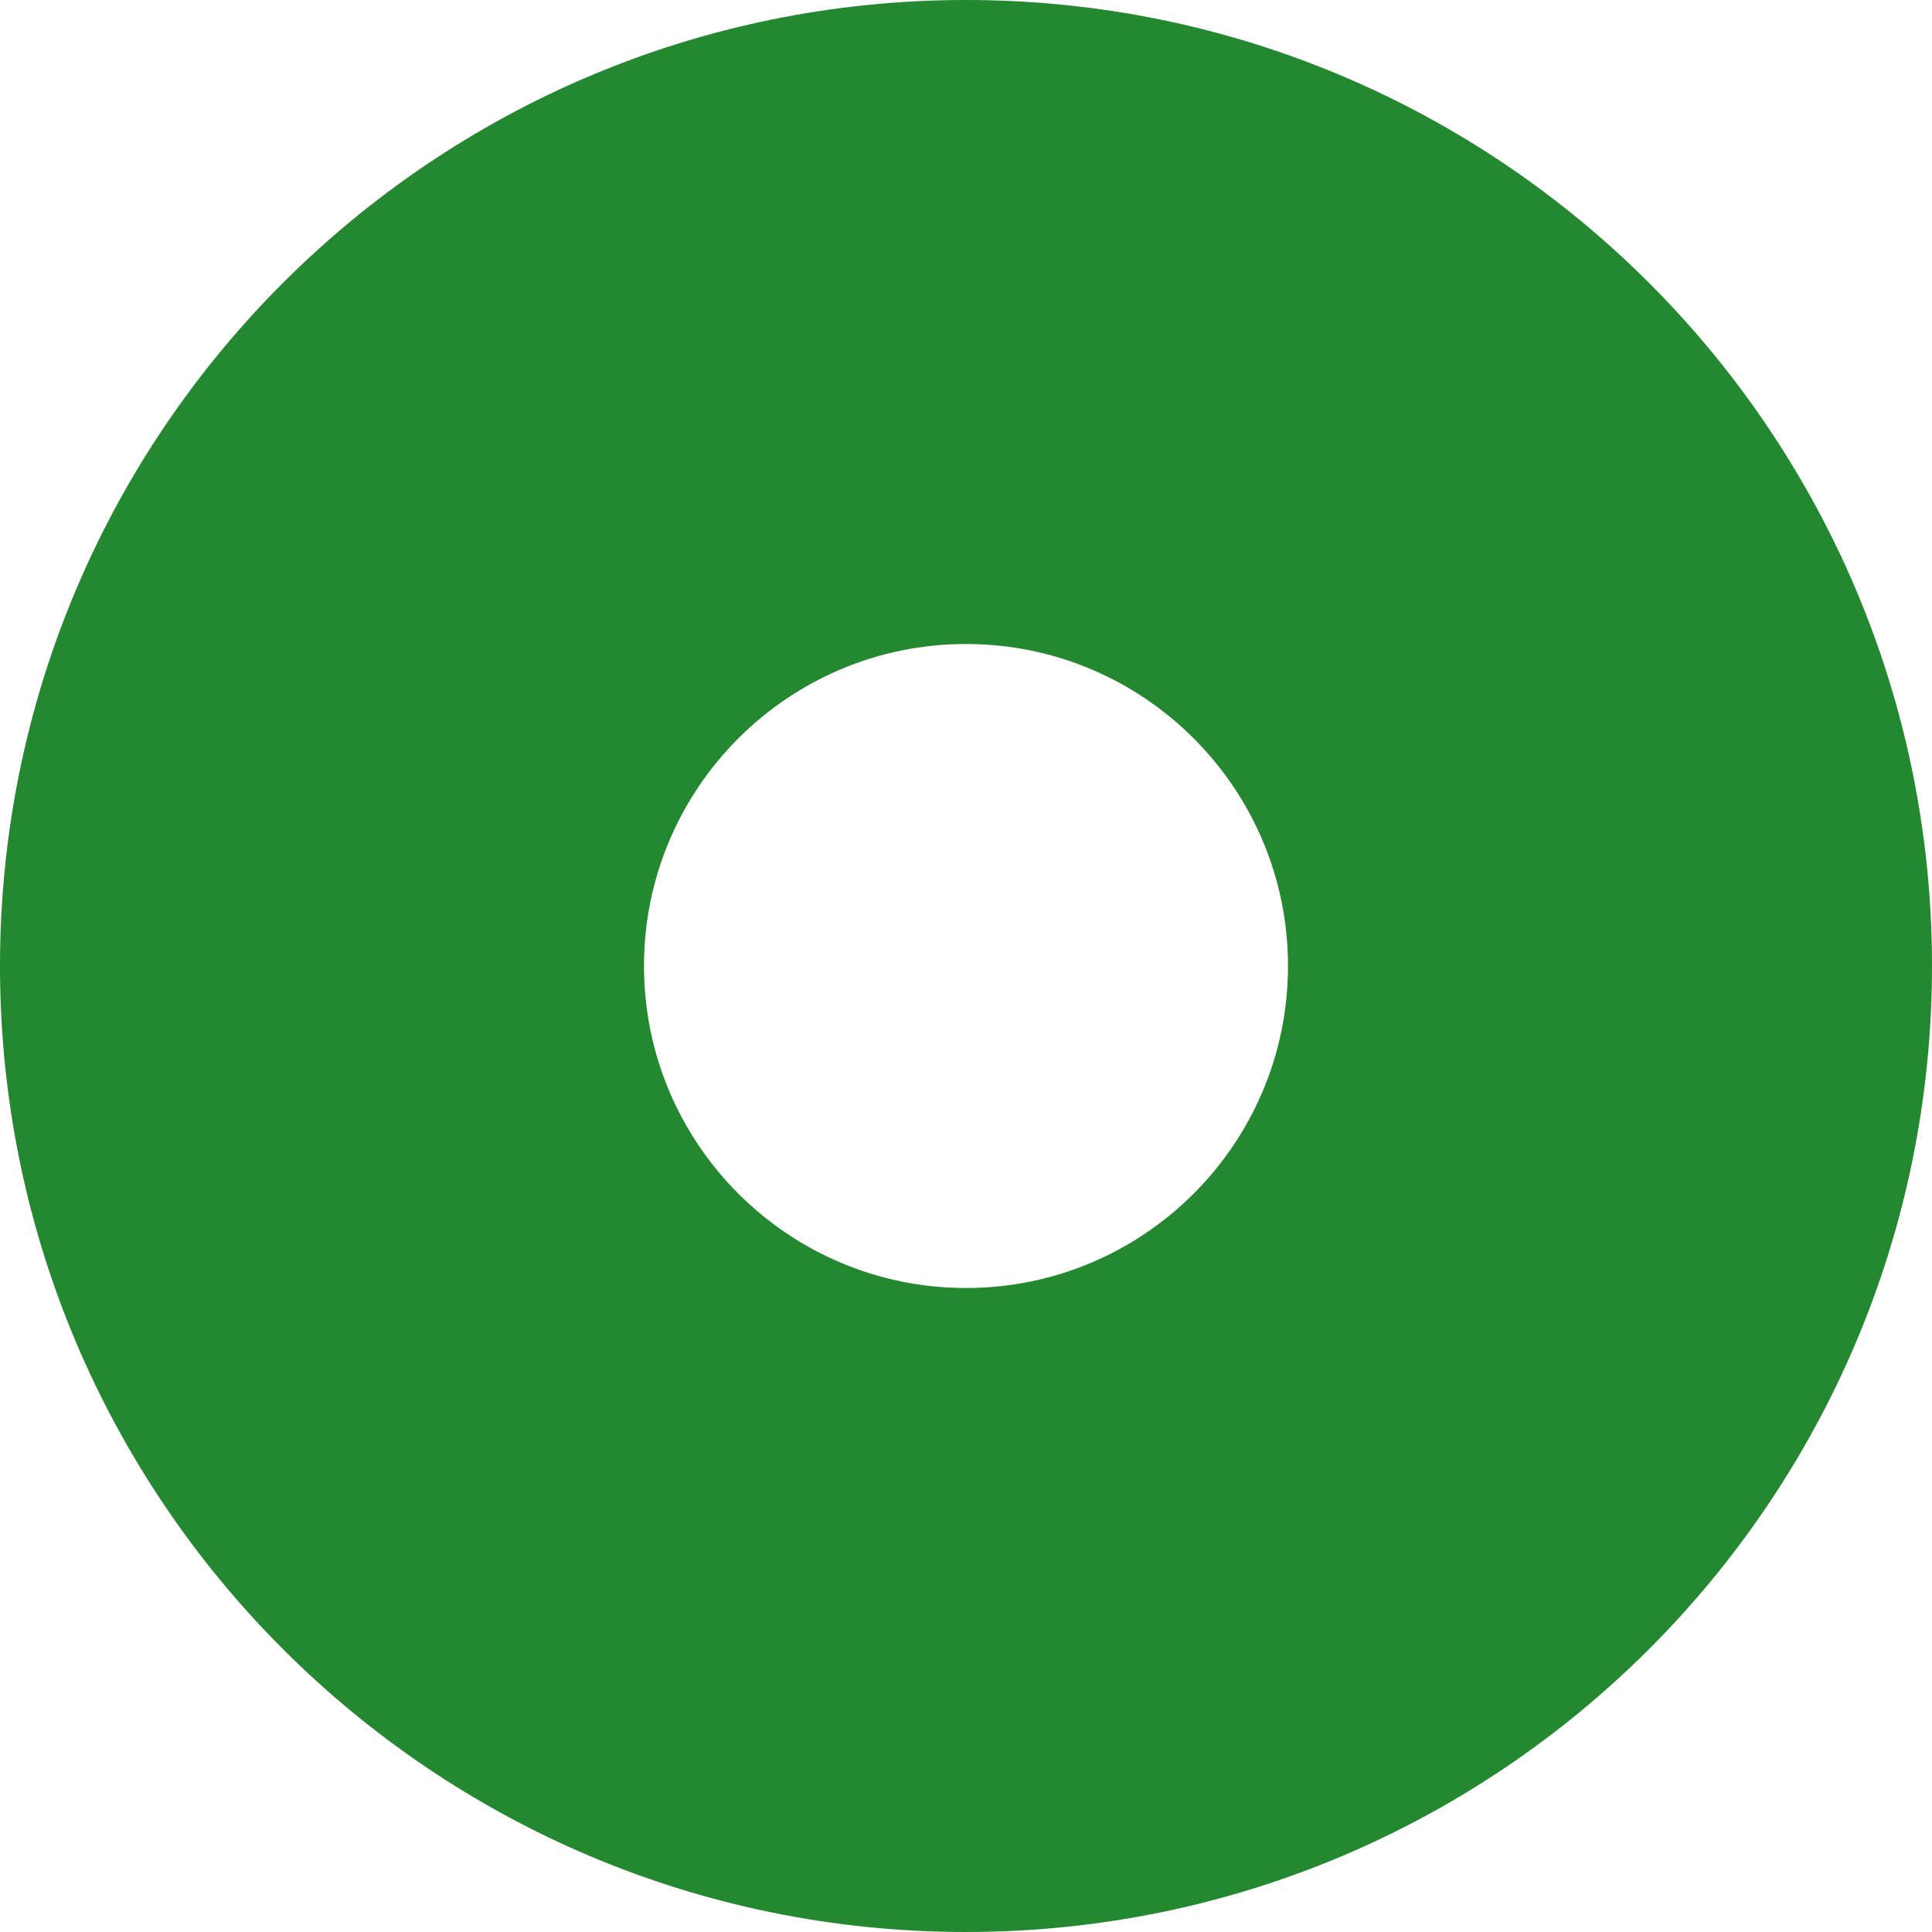
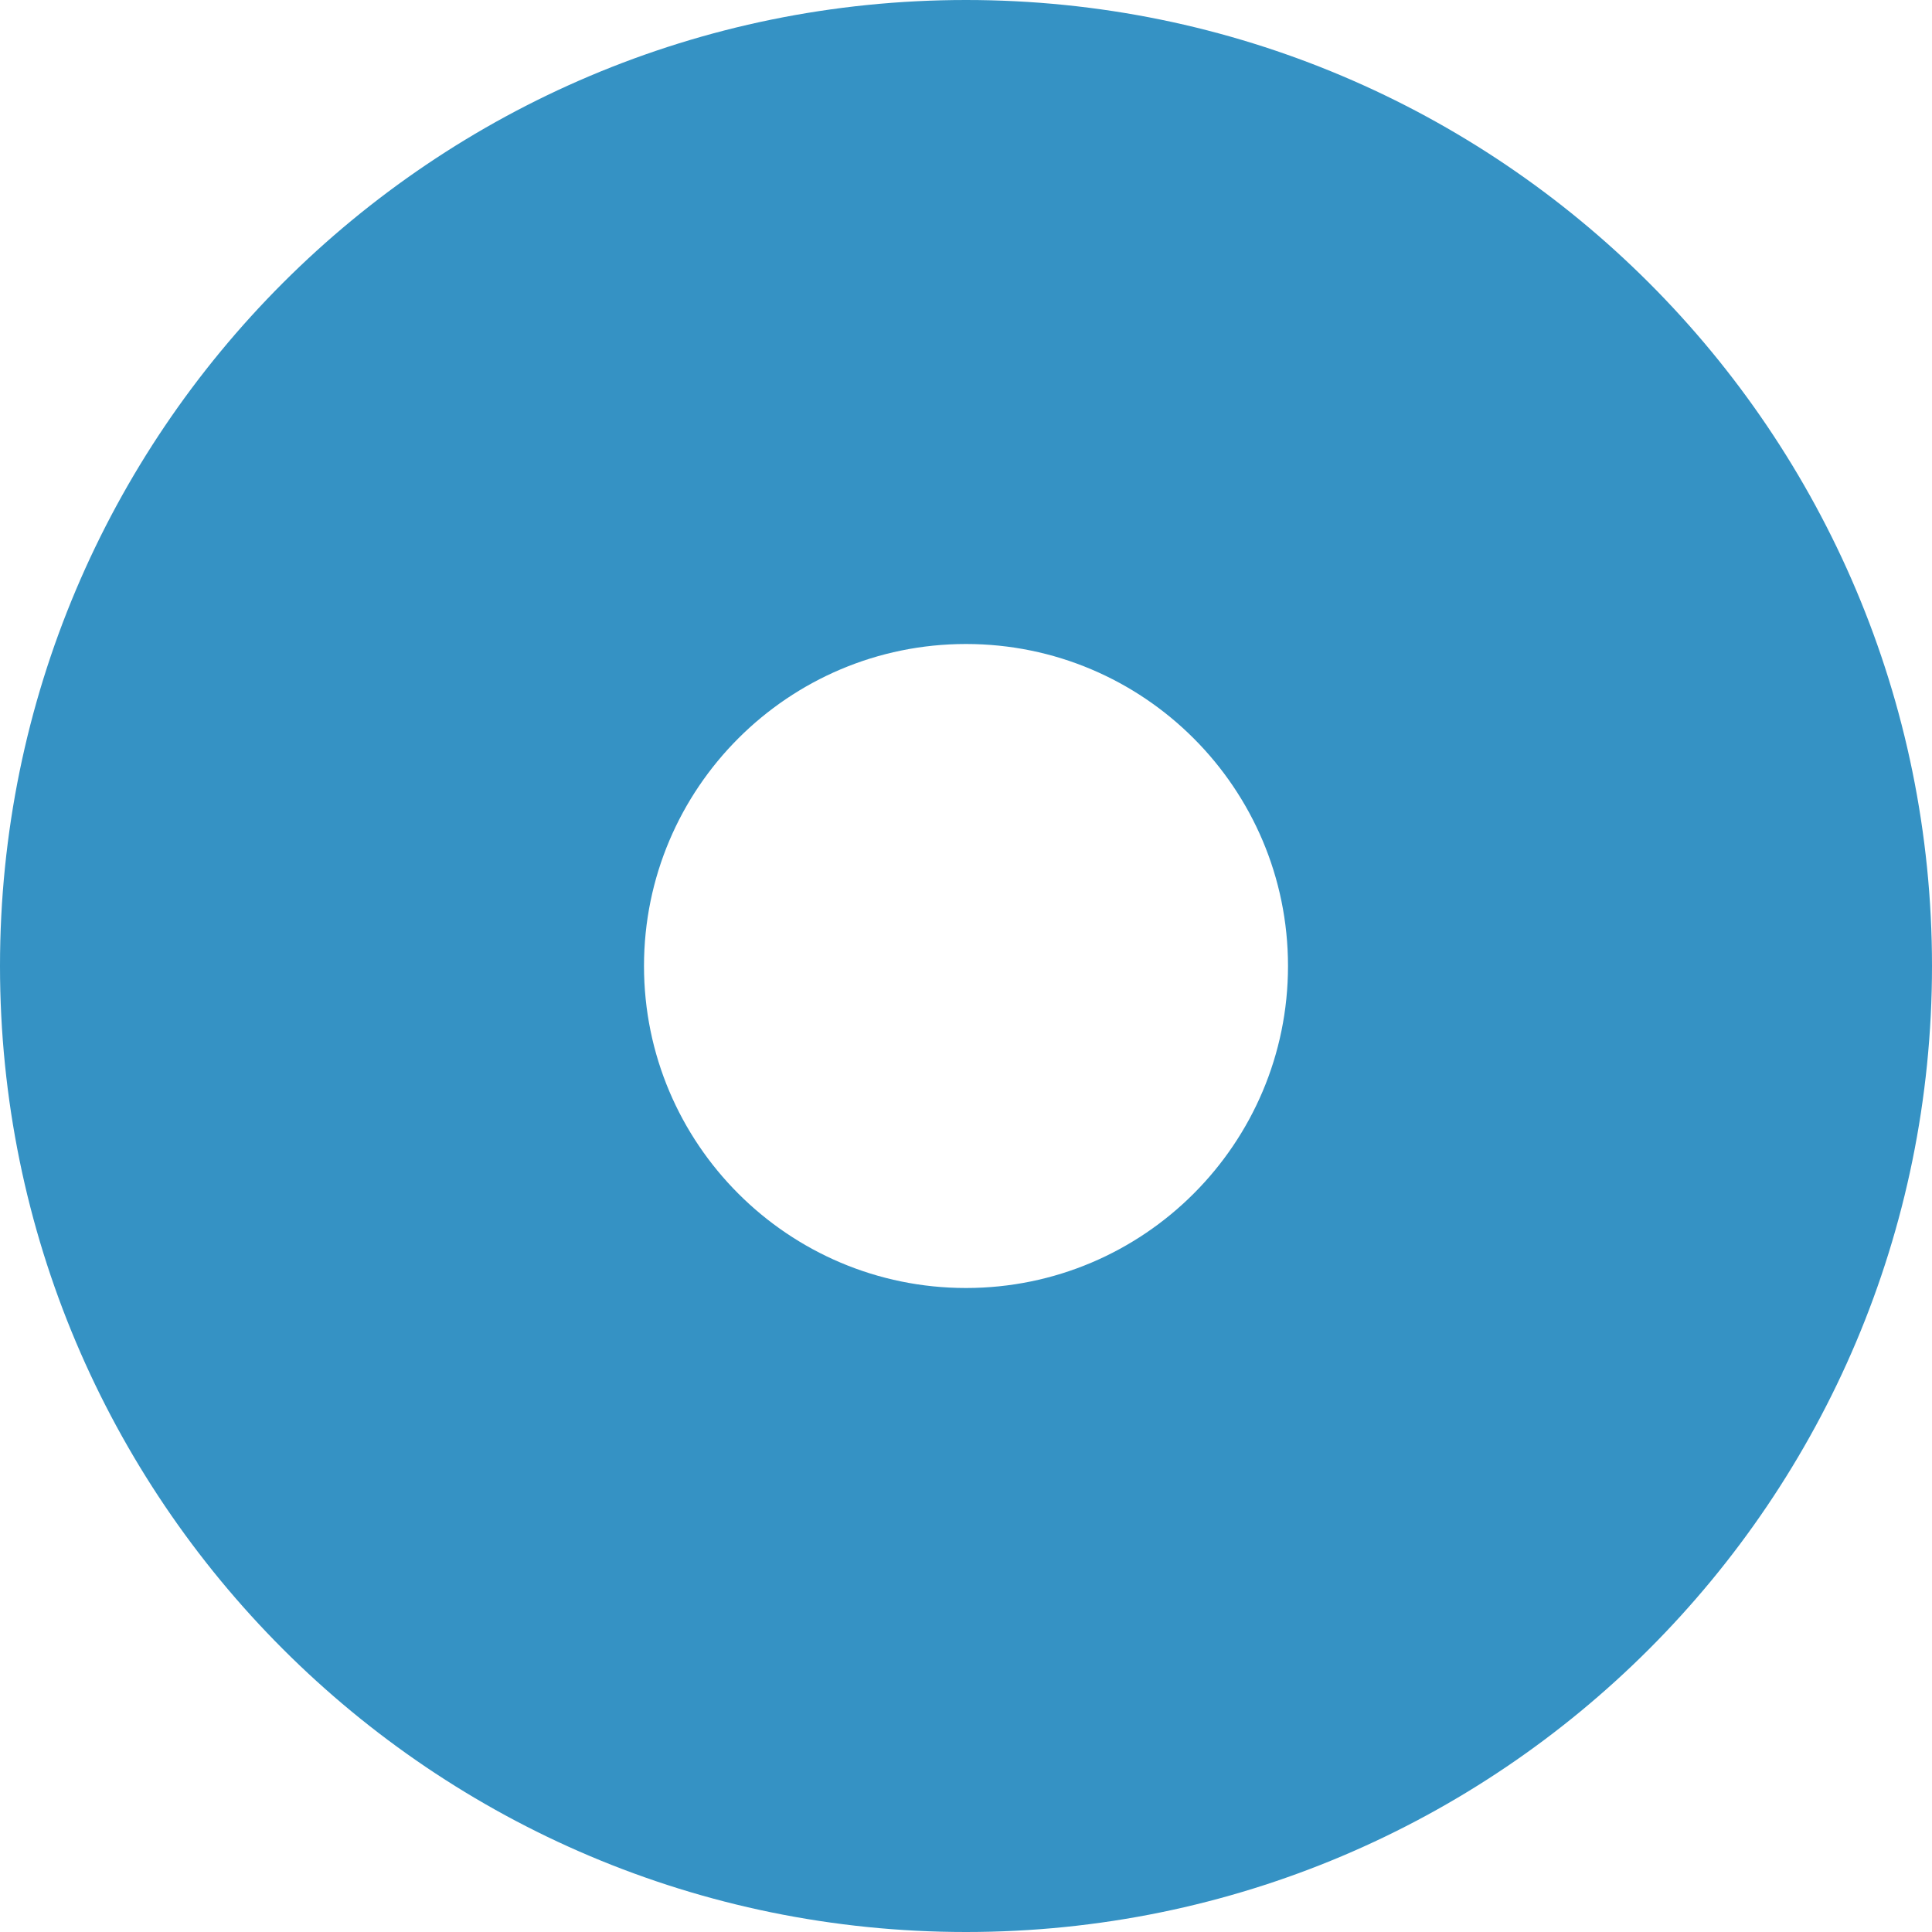
<svg xmlns="http://www.w3.org/2000/svg" width="16" height="16" viewBox="0 0 6 6">
-   <path fill-rule="evenodd" clip-rule="evenodd" d="M3 6C1.343 6 0 4.657 0 3C0 1.343 1.343 0 3 0C4.657 0 6 1.343 6 3C6 4.657 4.657 6 3 6zM3 4C3.552 4 4 3.552 4 3C4 2.448 3.552 2 3 2C2.448 2 2 2.448 2 3C2 3.552 2.448 4 3 4z" fill="#248830" />
+   <defs id="colors">
+     <linearGradient id="CatSpy.accent.current" fallback="%#00FF00">
+       <stop offset="0" stop-color="#3592C4" />
+       <stop offset="1" stop-color="#3592C4" />
+     </linearGradient>
+   </defs>
+   <path fill-rule="evenodd" clip-rule="evenodd" d="M3 6C1.343 6 0 4.657 0 3C0 1.343 1.343 0 3 0C4.657 0 6 1.343 6 3C6 4.657 4.657 6 3 6zM3 4C3.552 4 4 3.552 4 3C4 2.448 3.552 2 3 2C2.448 2 2 2.448 2 3C2 3.552 2.448 4 3 4z" fill="url(#CatSpy.accent.current)" />
</svg>
